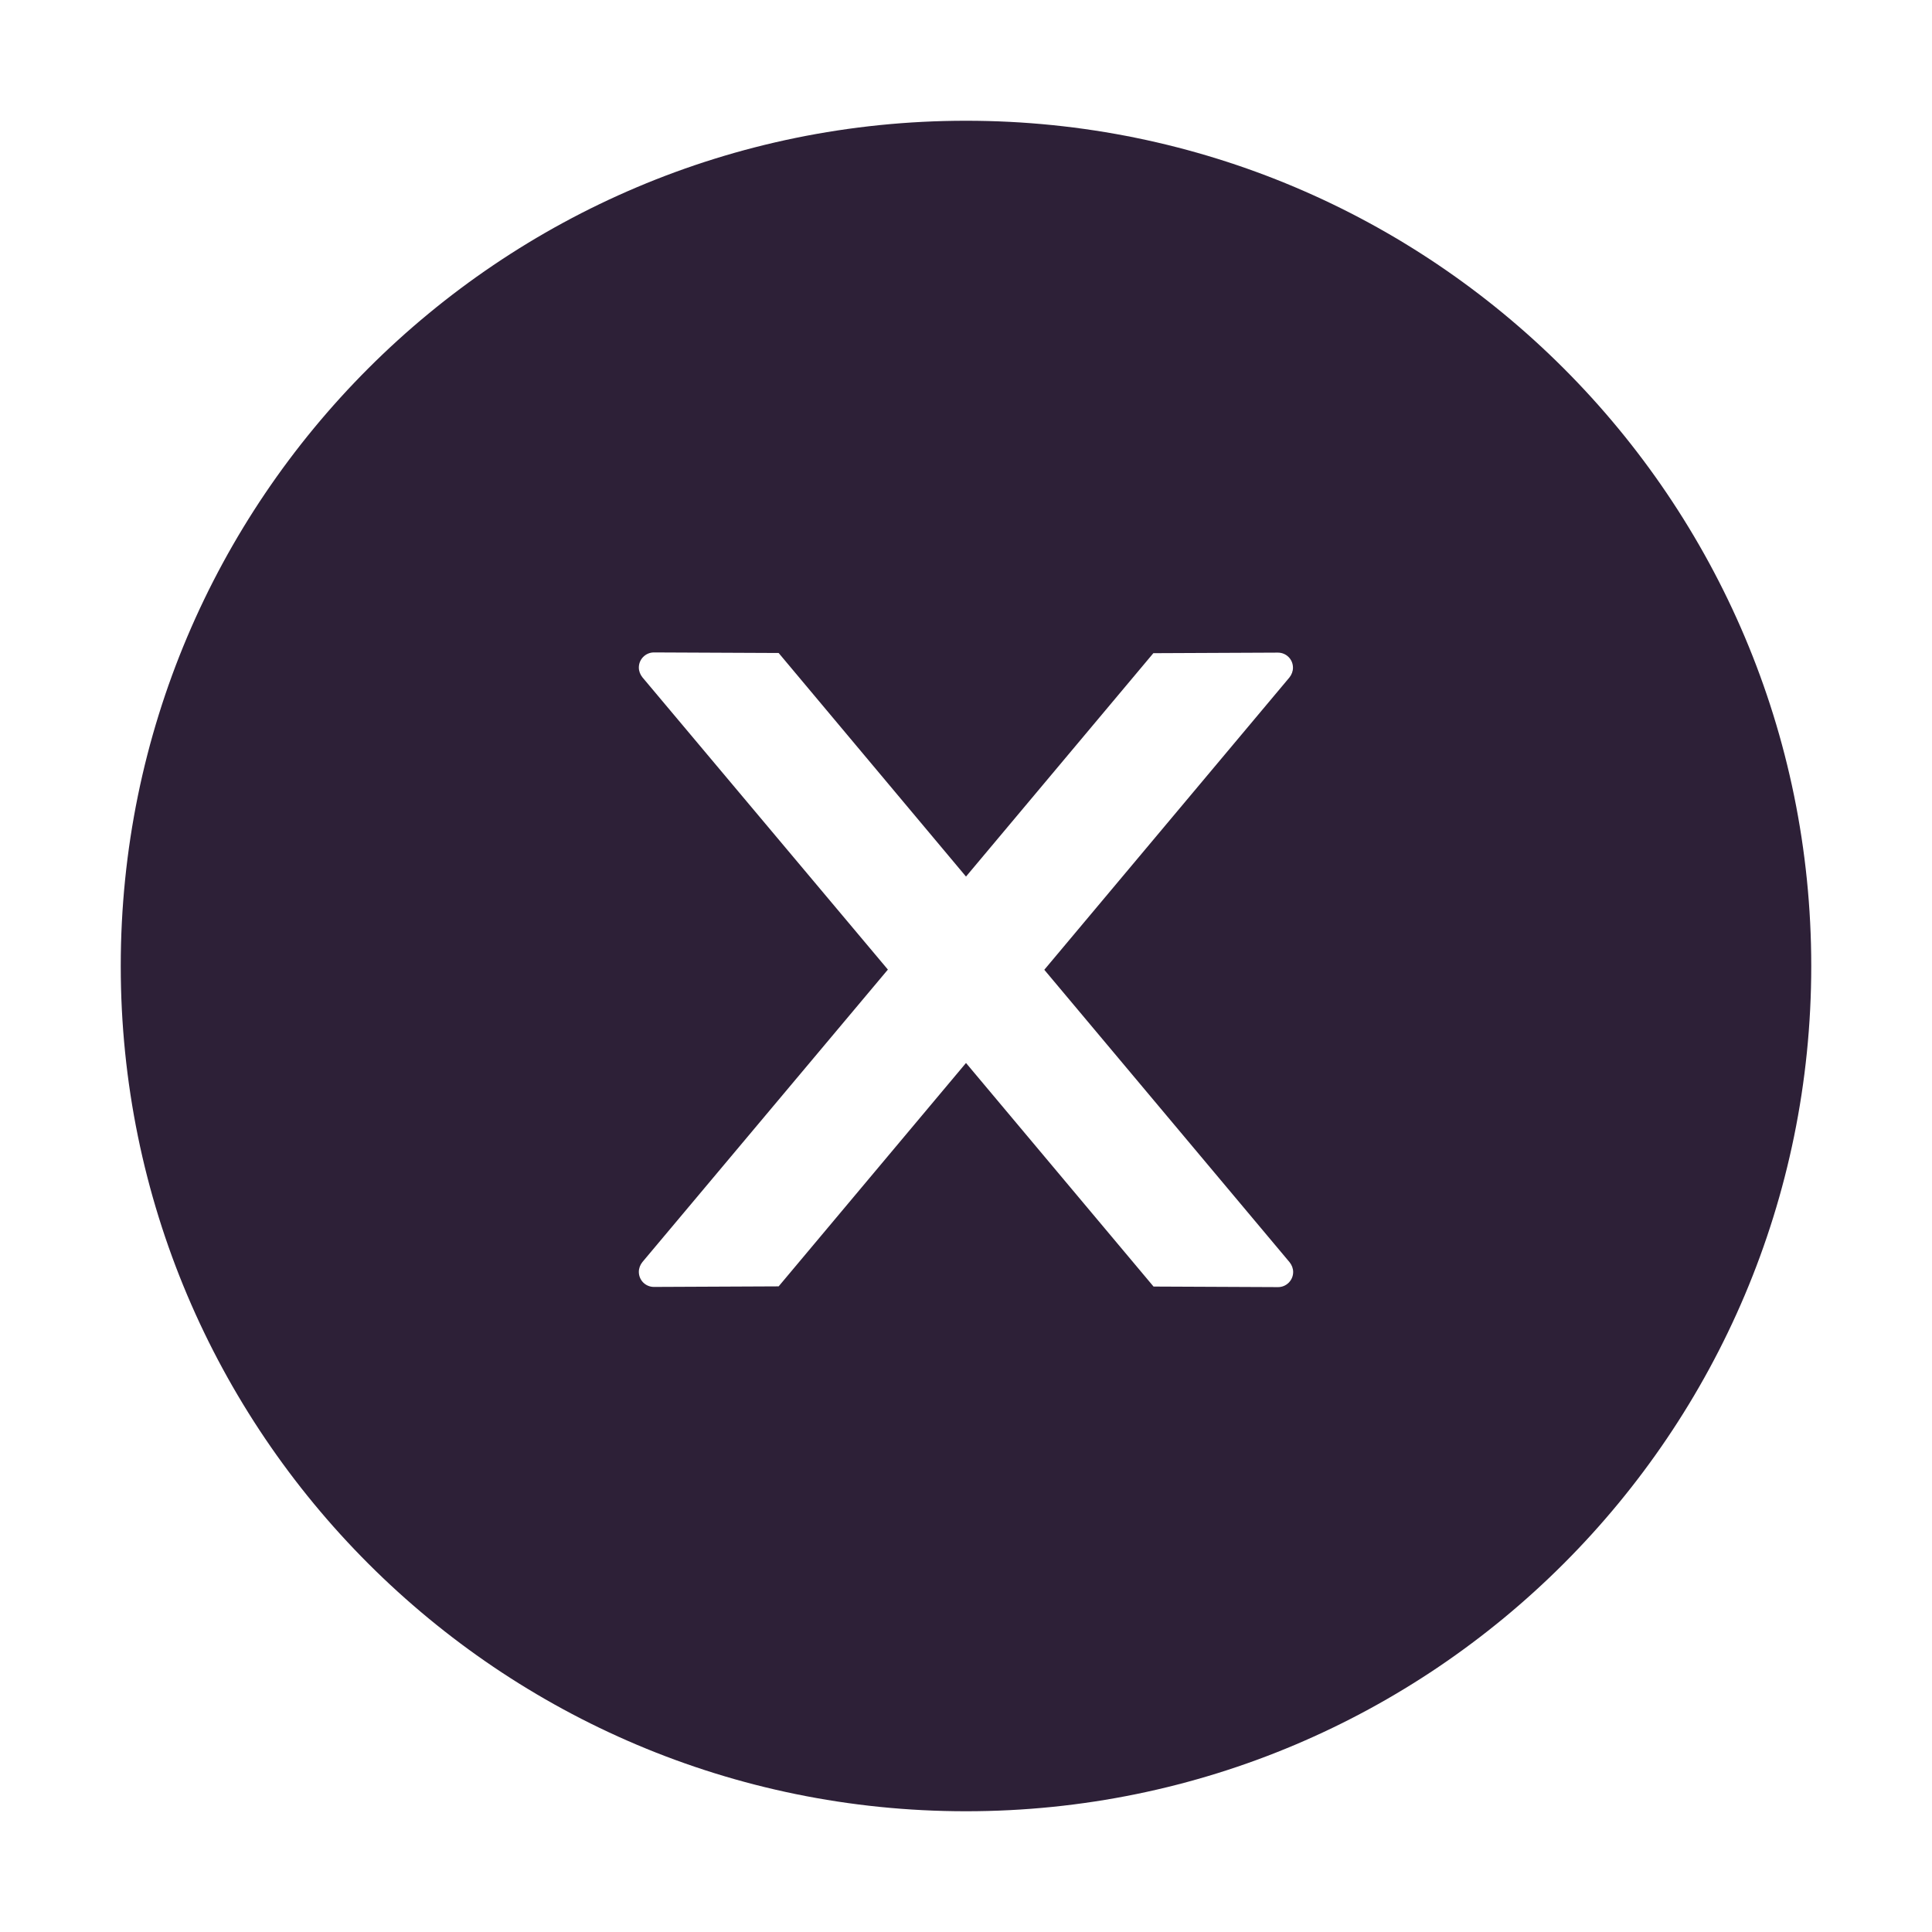
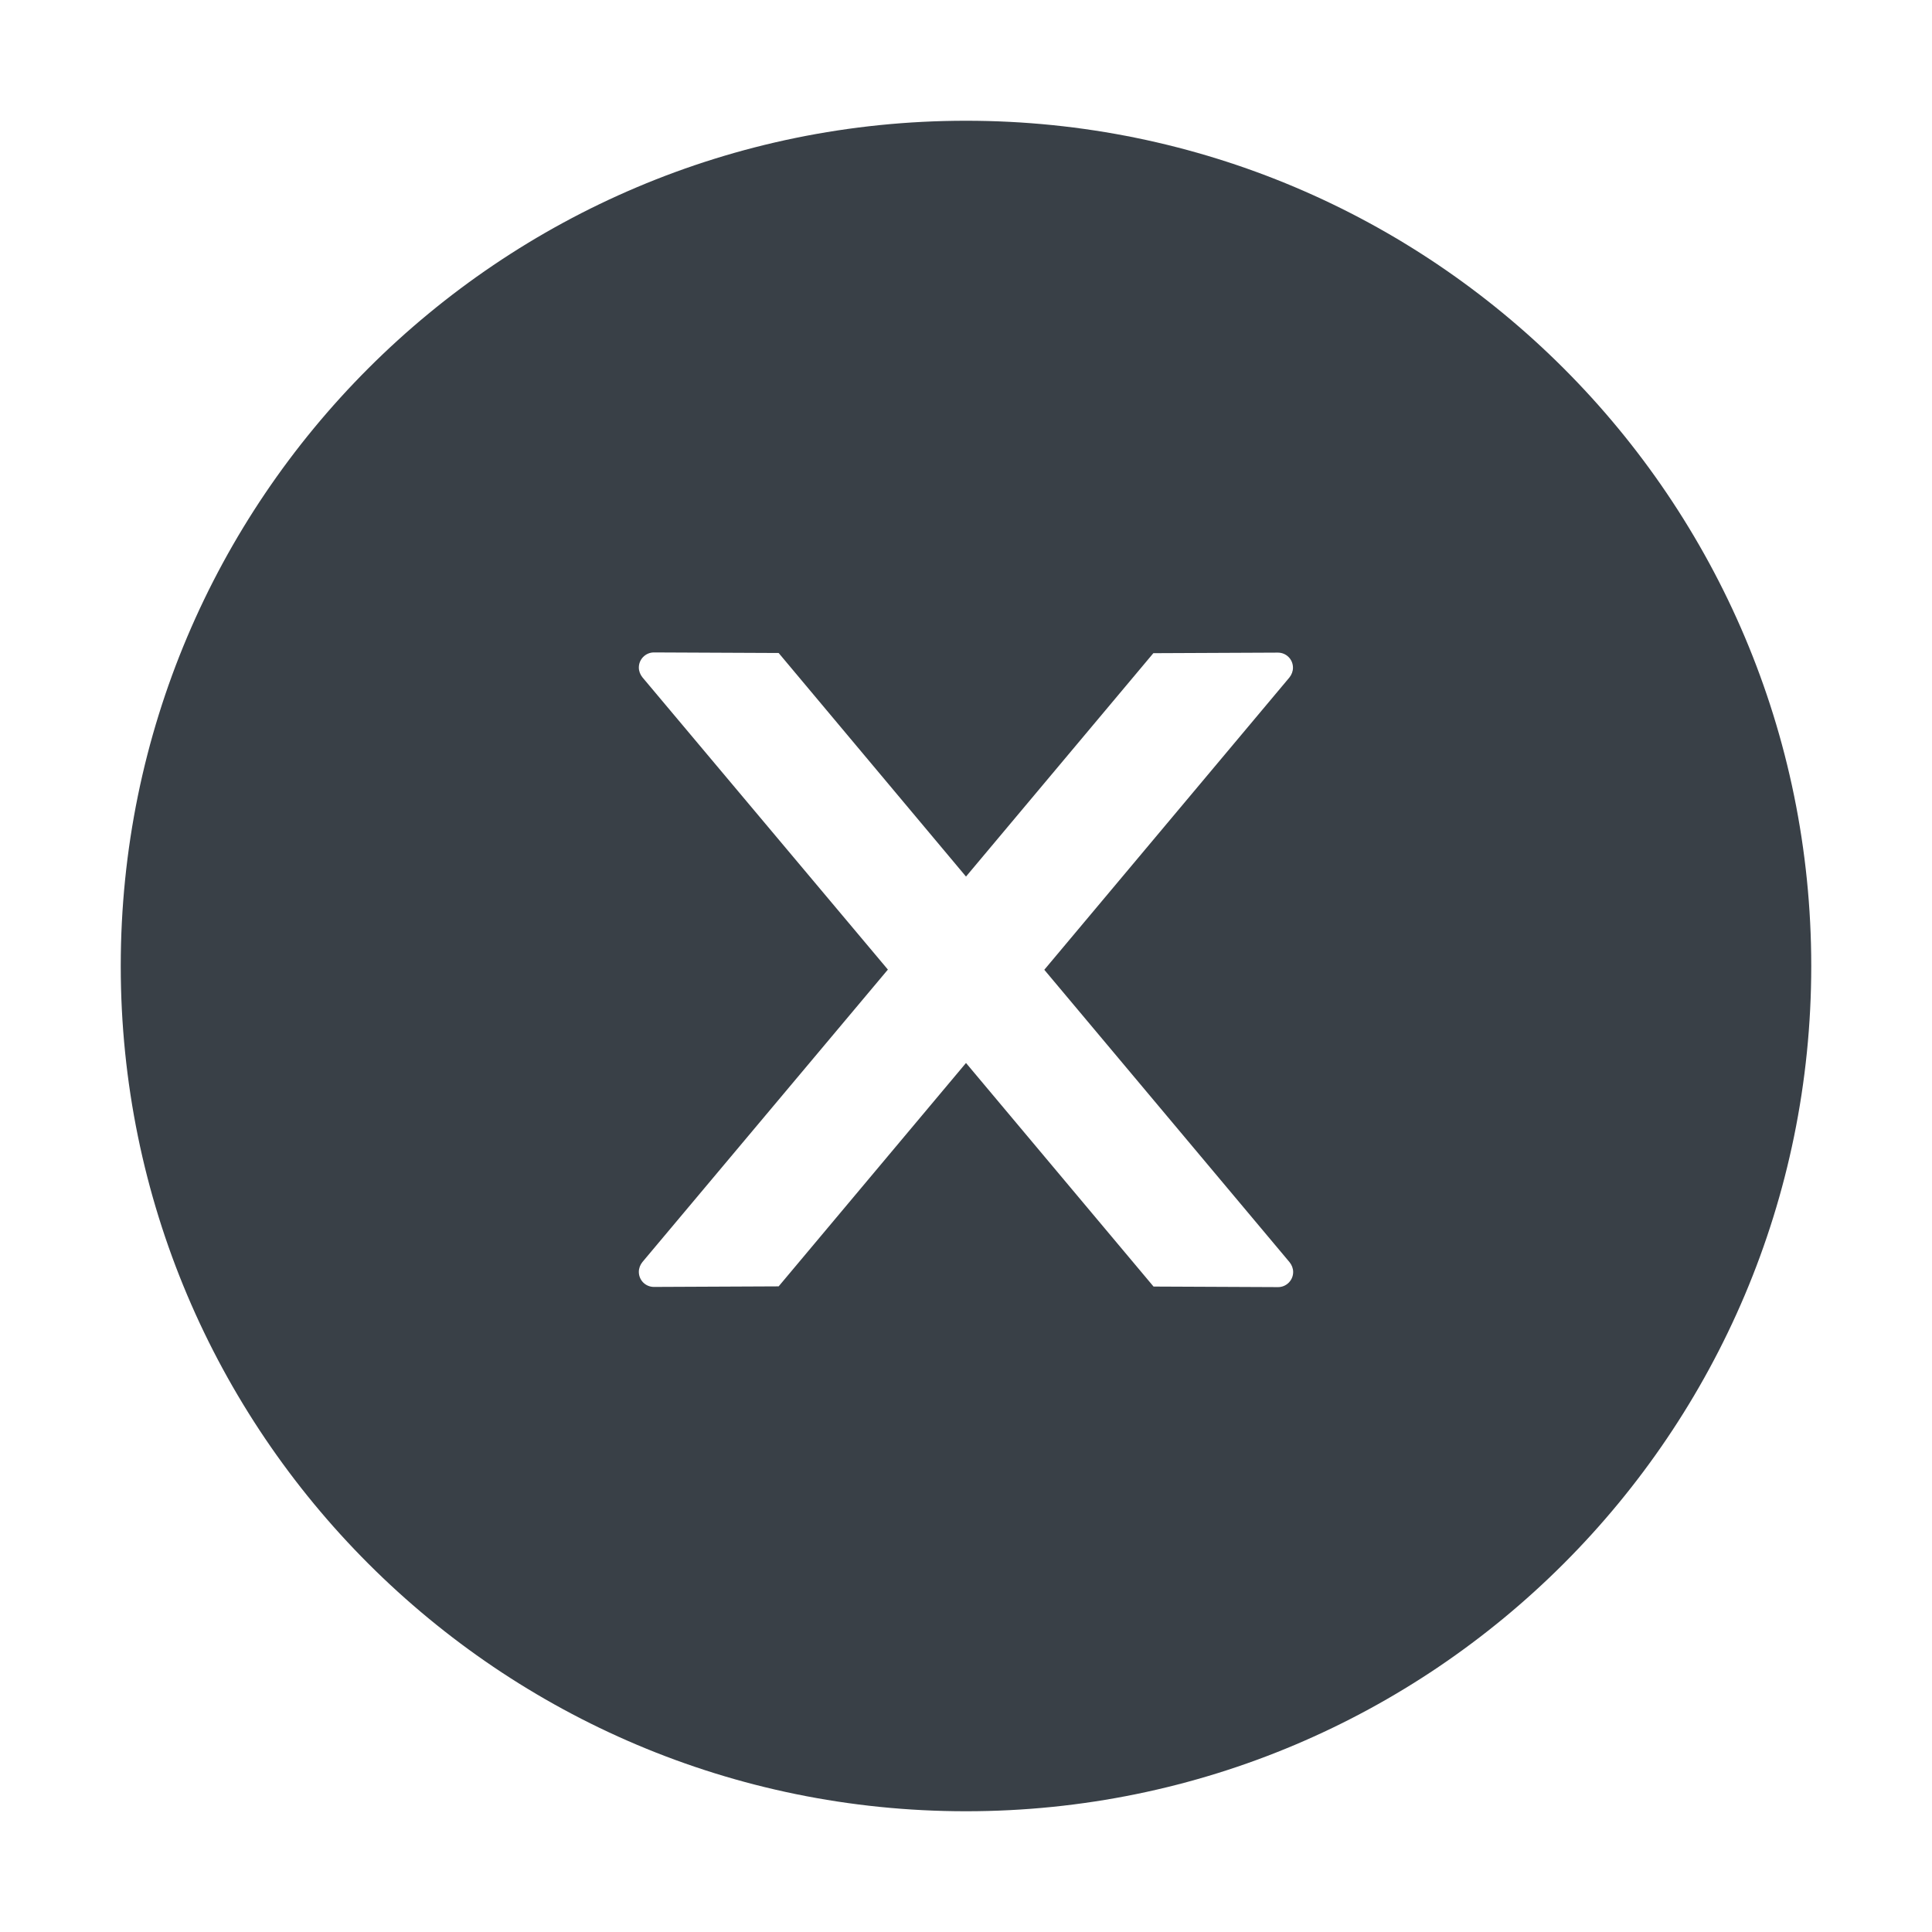
- <svg xmlns="http://www.w3.org/2000/svg" t="1753625346137" class="icon" viewBox="0 0 1024 1024" version="1.1" p-id="9201" width="200" height="200" fill="#2d2037">
+ <svg xmlns="http://www.w3.org/2000/svg" t="1753625346137" class="icon" viewBox="0 0 1024 1024" version="1.1" p-id="9201" width="200" height="200" fill="#394047">
  <path d="M512 64C264.6 64 64 264.6 64 512s200.6 448 448 448 448-200.6 448-448S759.4 64 512 64z m165.4 618.2l-66-0.3L512 563.4l-99.3 118.4-66.1 0.3c-4.4 0-8-3.5-8-8 0-1.9 0.7-3.7 1.9-5.2l130.1-155L340.5 359c-1.2-1.5-1.9-3.3-1.9-5.2 0-4.4 3.6-8 8-8l66.1 0.3L512 464.6l99.3-118.4 66-0.3c4.4 0 8 3.5 8 8 0 1.9-0.7 3.7-1.9 5.2L553.5 514l130 155c1.2 1.5 1.9 3.3 1.9 5.2 0 4.4-3.6 8-8 8z" p-id="9202" />
</svg>
